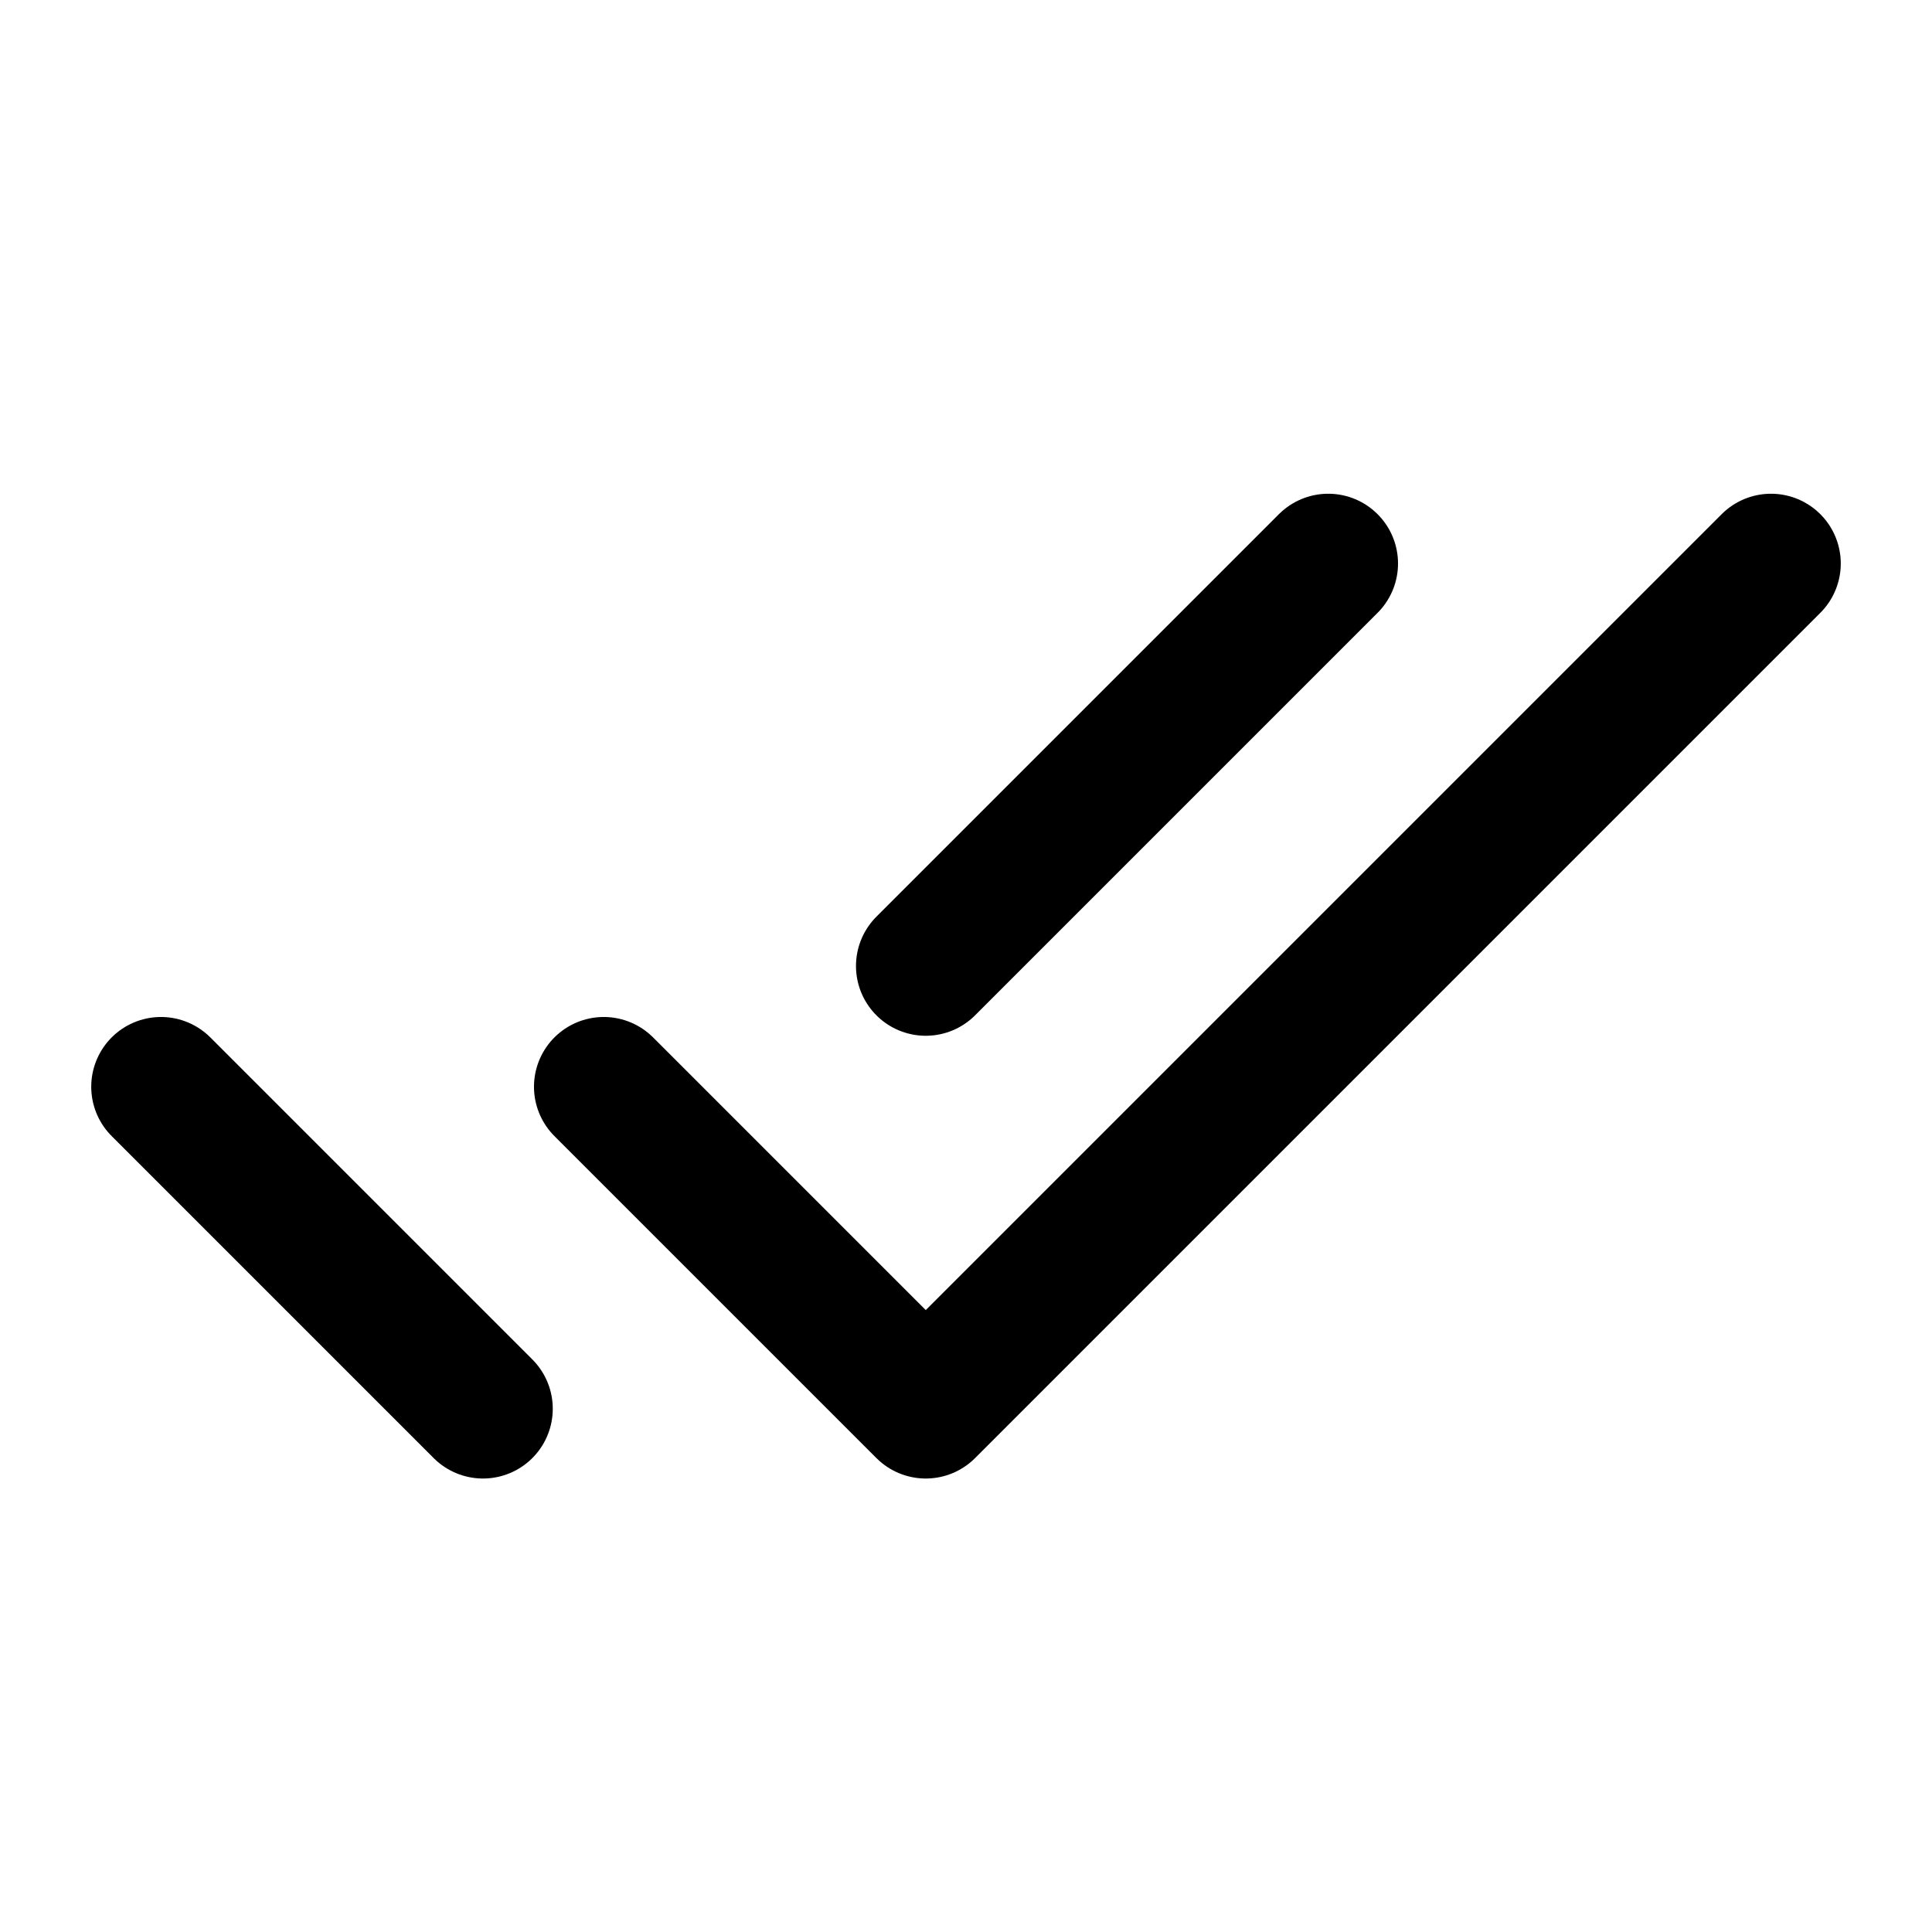
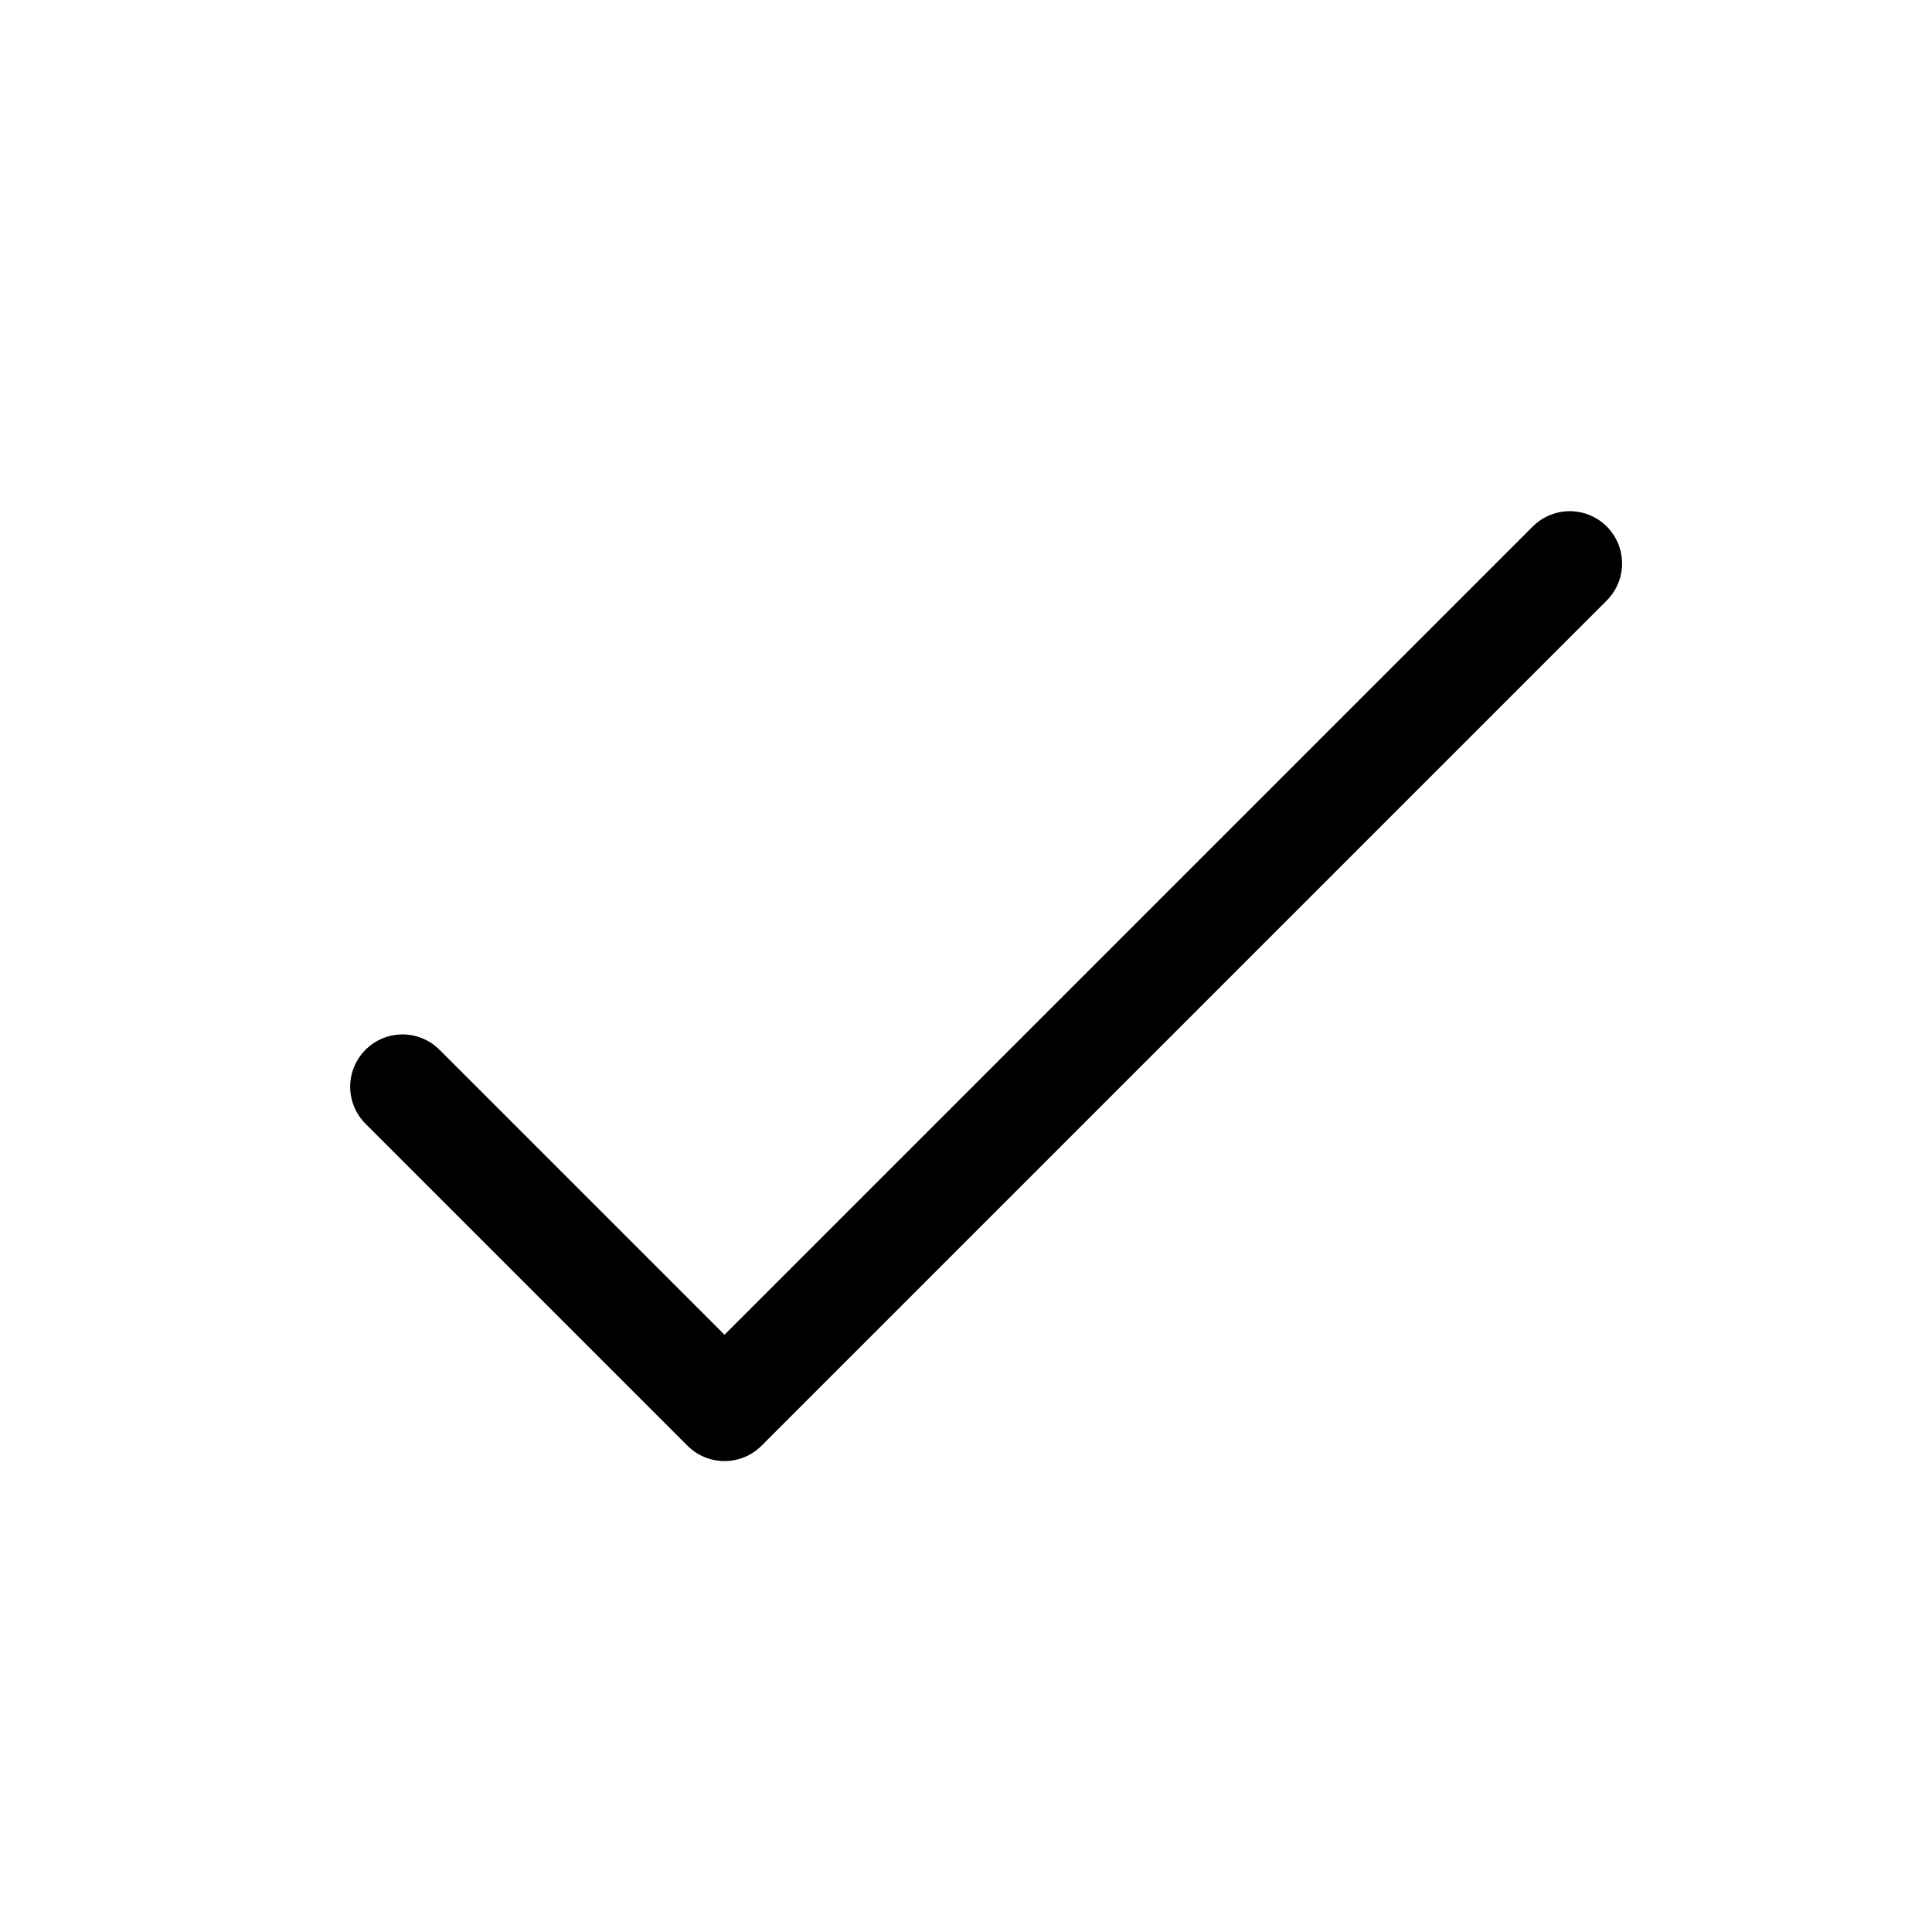
- <svg xmlns="http://www.w3.org/2000/svg" width="18" height="18" viewBox="0 0 18 18" fill="none">
-   <path d="M16.5 5.25L8.625 13.125L5.625 10.125M4.5 13.125L1.5 10.125M12.375 5.25L8.625 9" stroke="currentColor" stroke-width="1.3" stroke-linecap="round" stroke-linejoin="round" />
+ <svg xmlns="http://www.w3.org/2000/svg" width="24" height="24" viewBox="0 0 24 24" fill="none">
+   <path d="M19.5 7L9 17.5L5 13.5" stroke="currentColor" stroke-width="1.3" stroke-linecap="round" stroke-linejoin="round" />
</svg>
